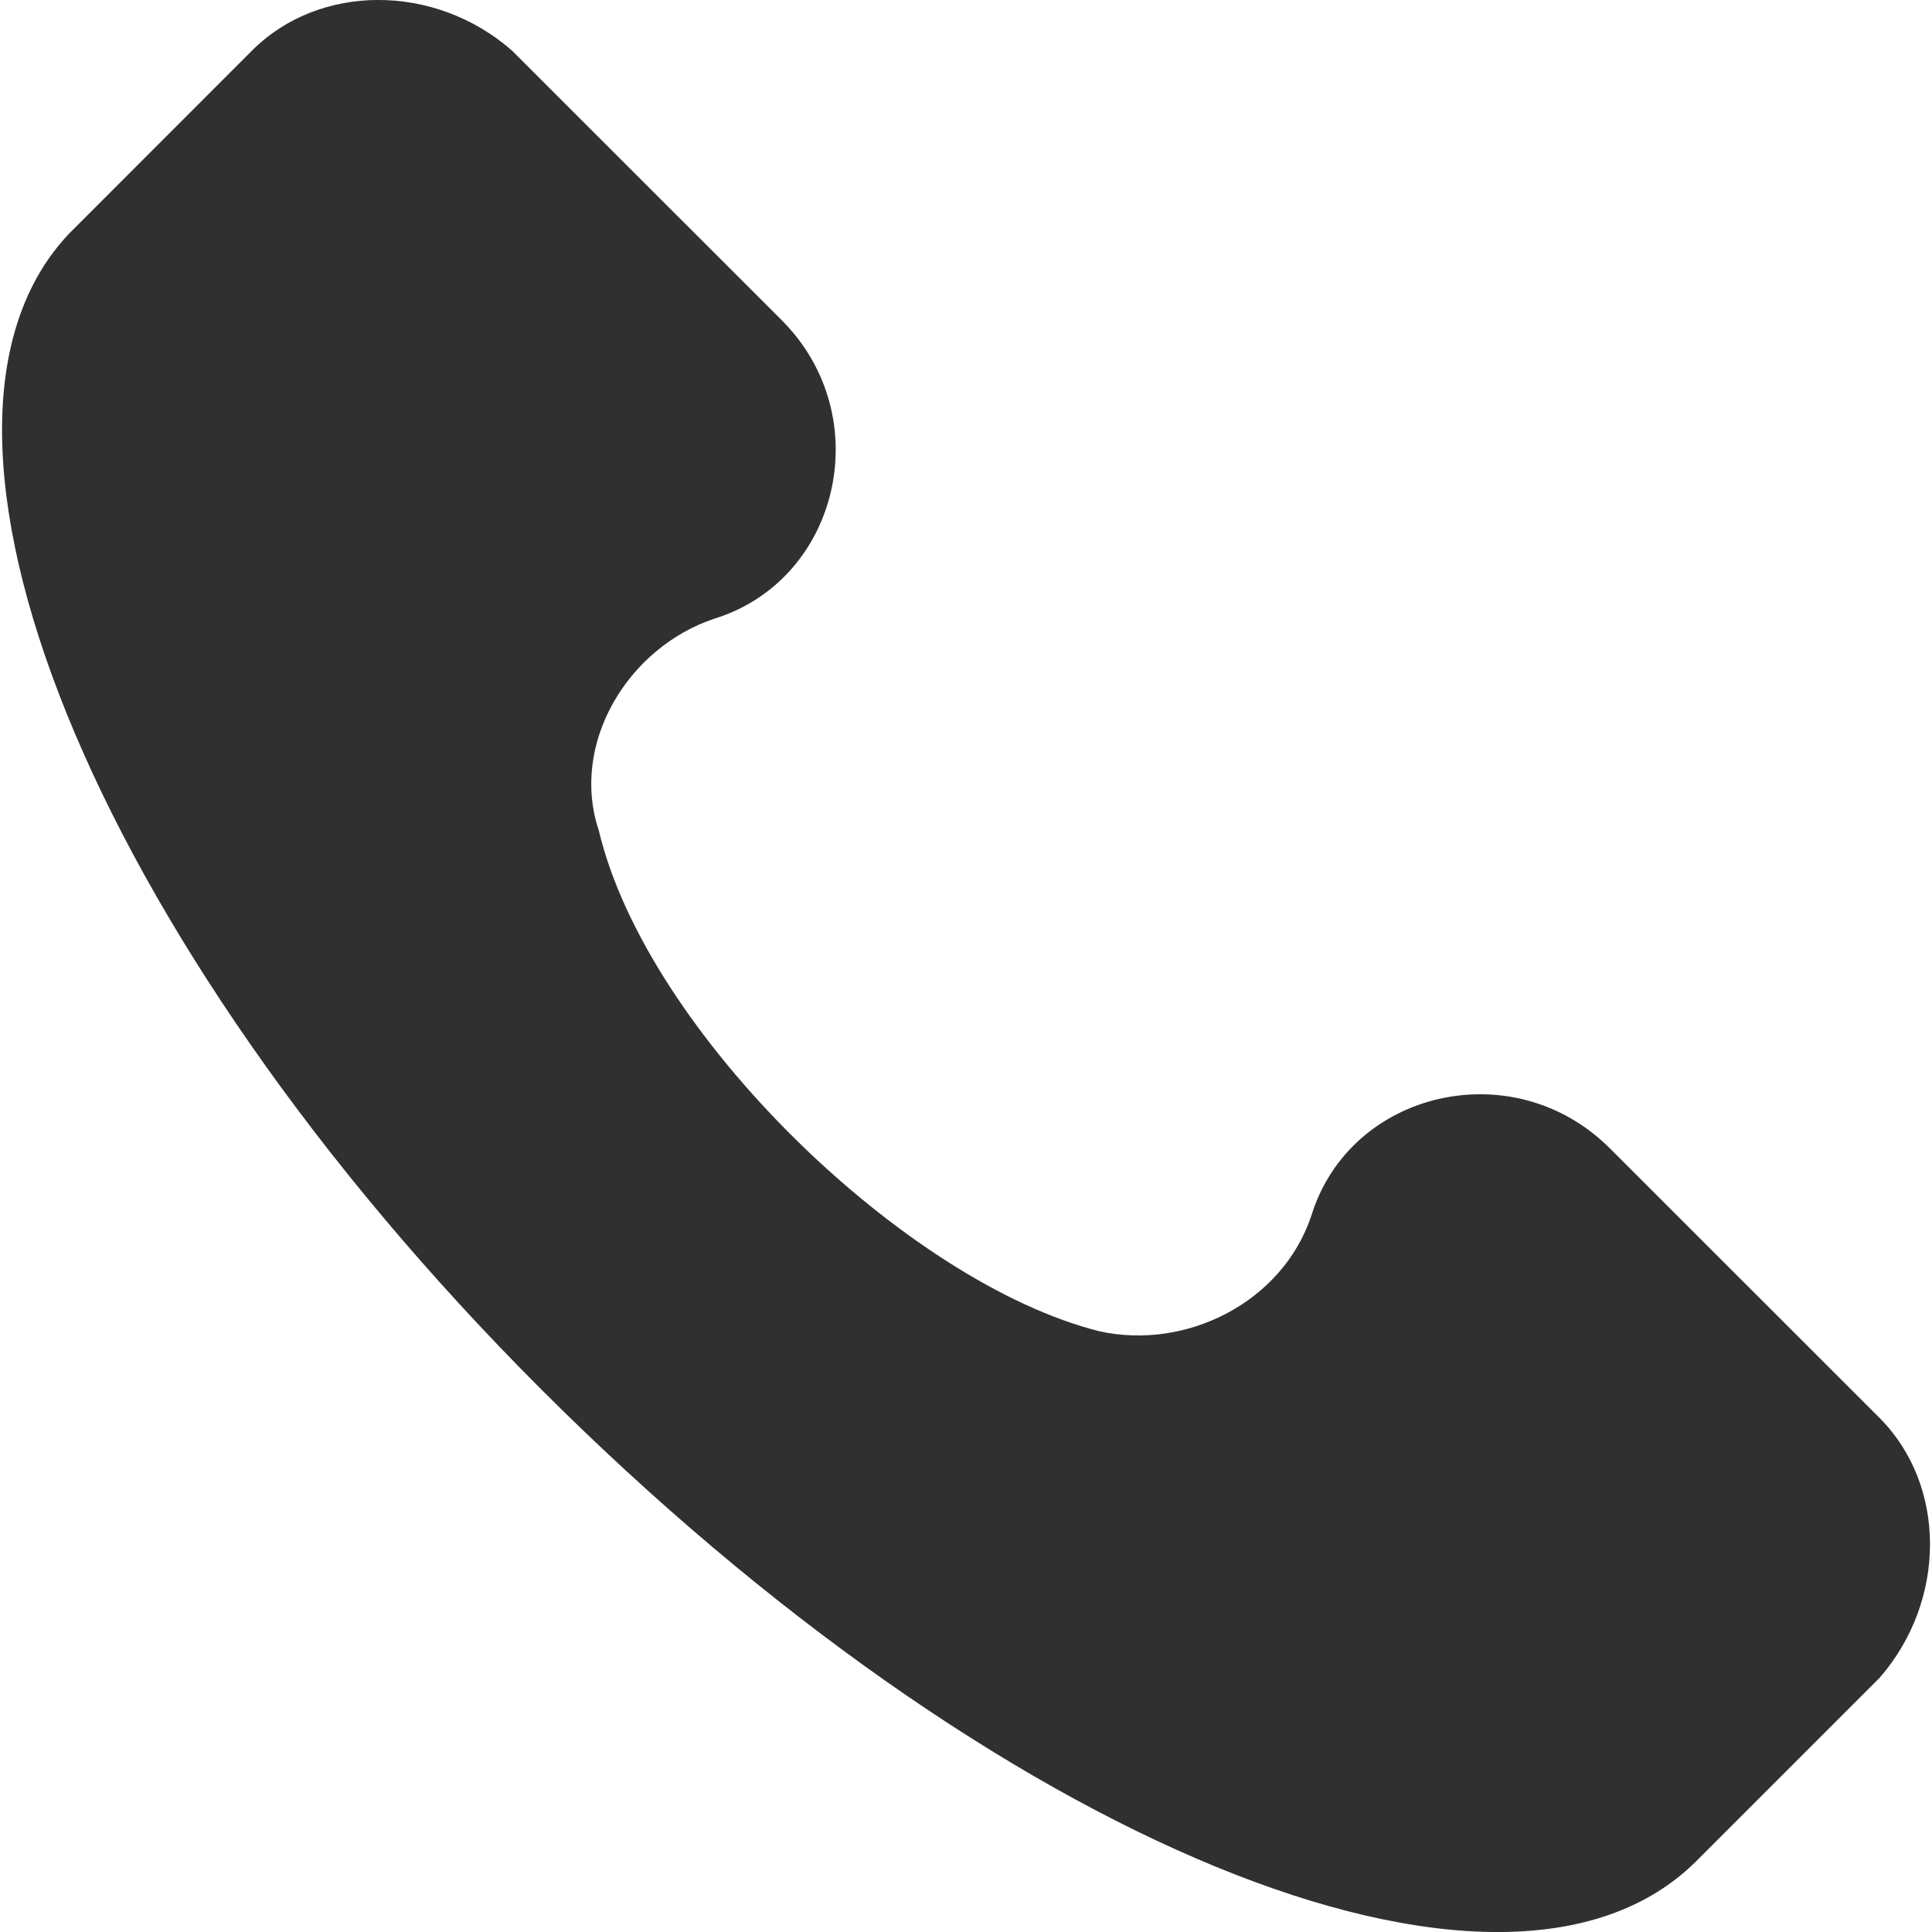
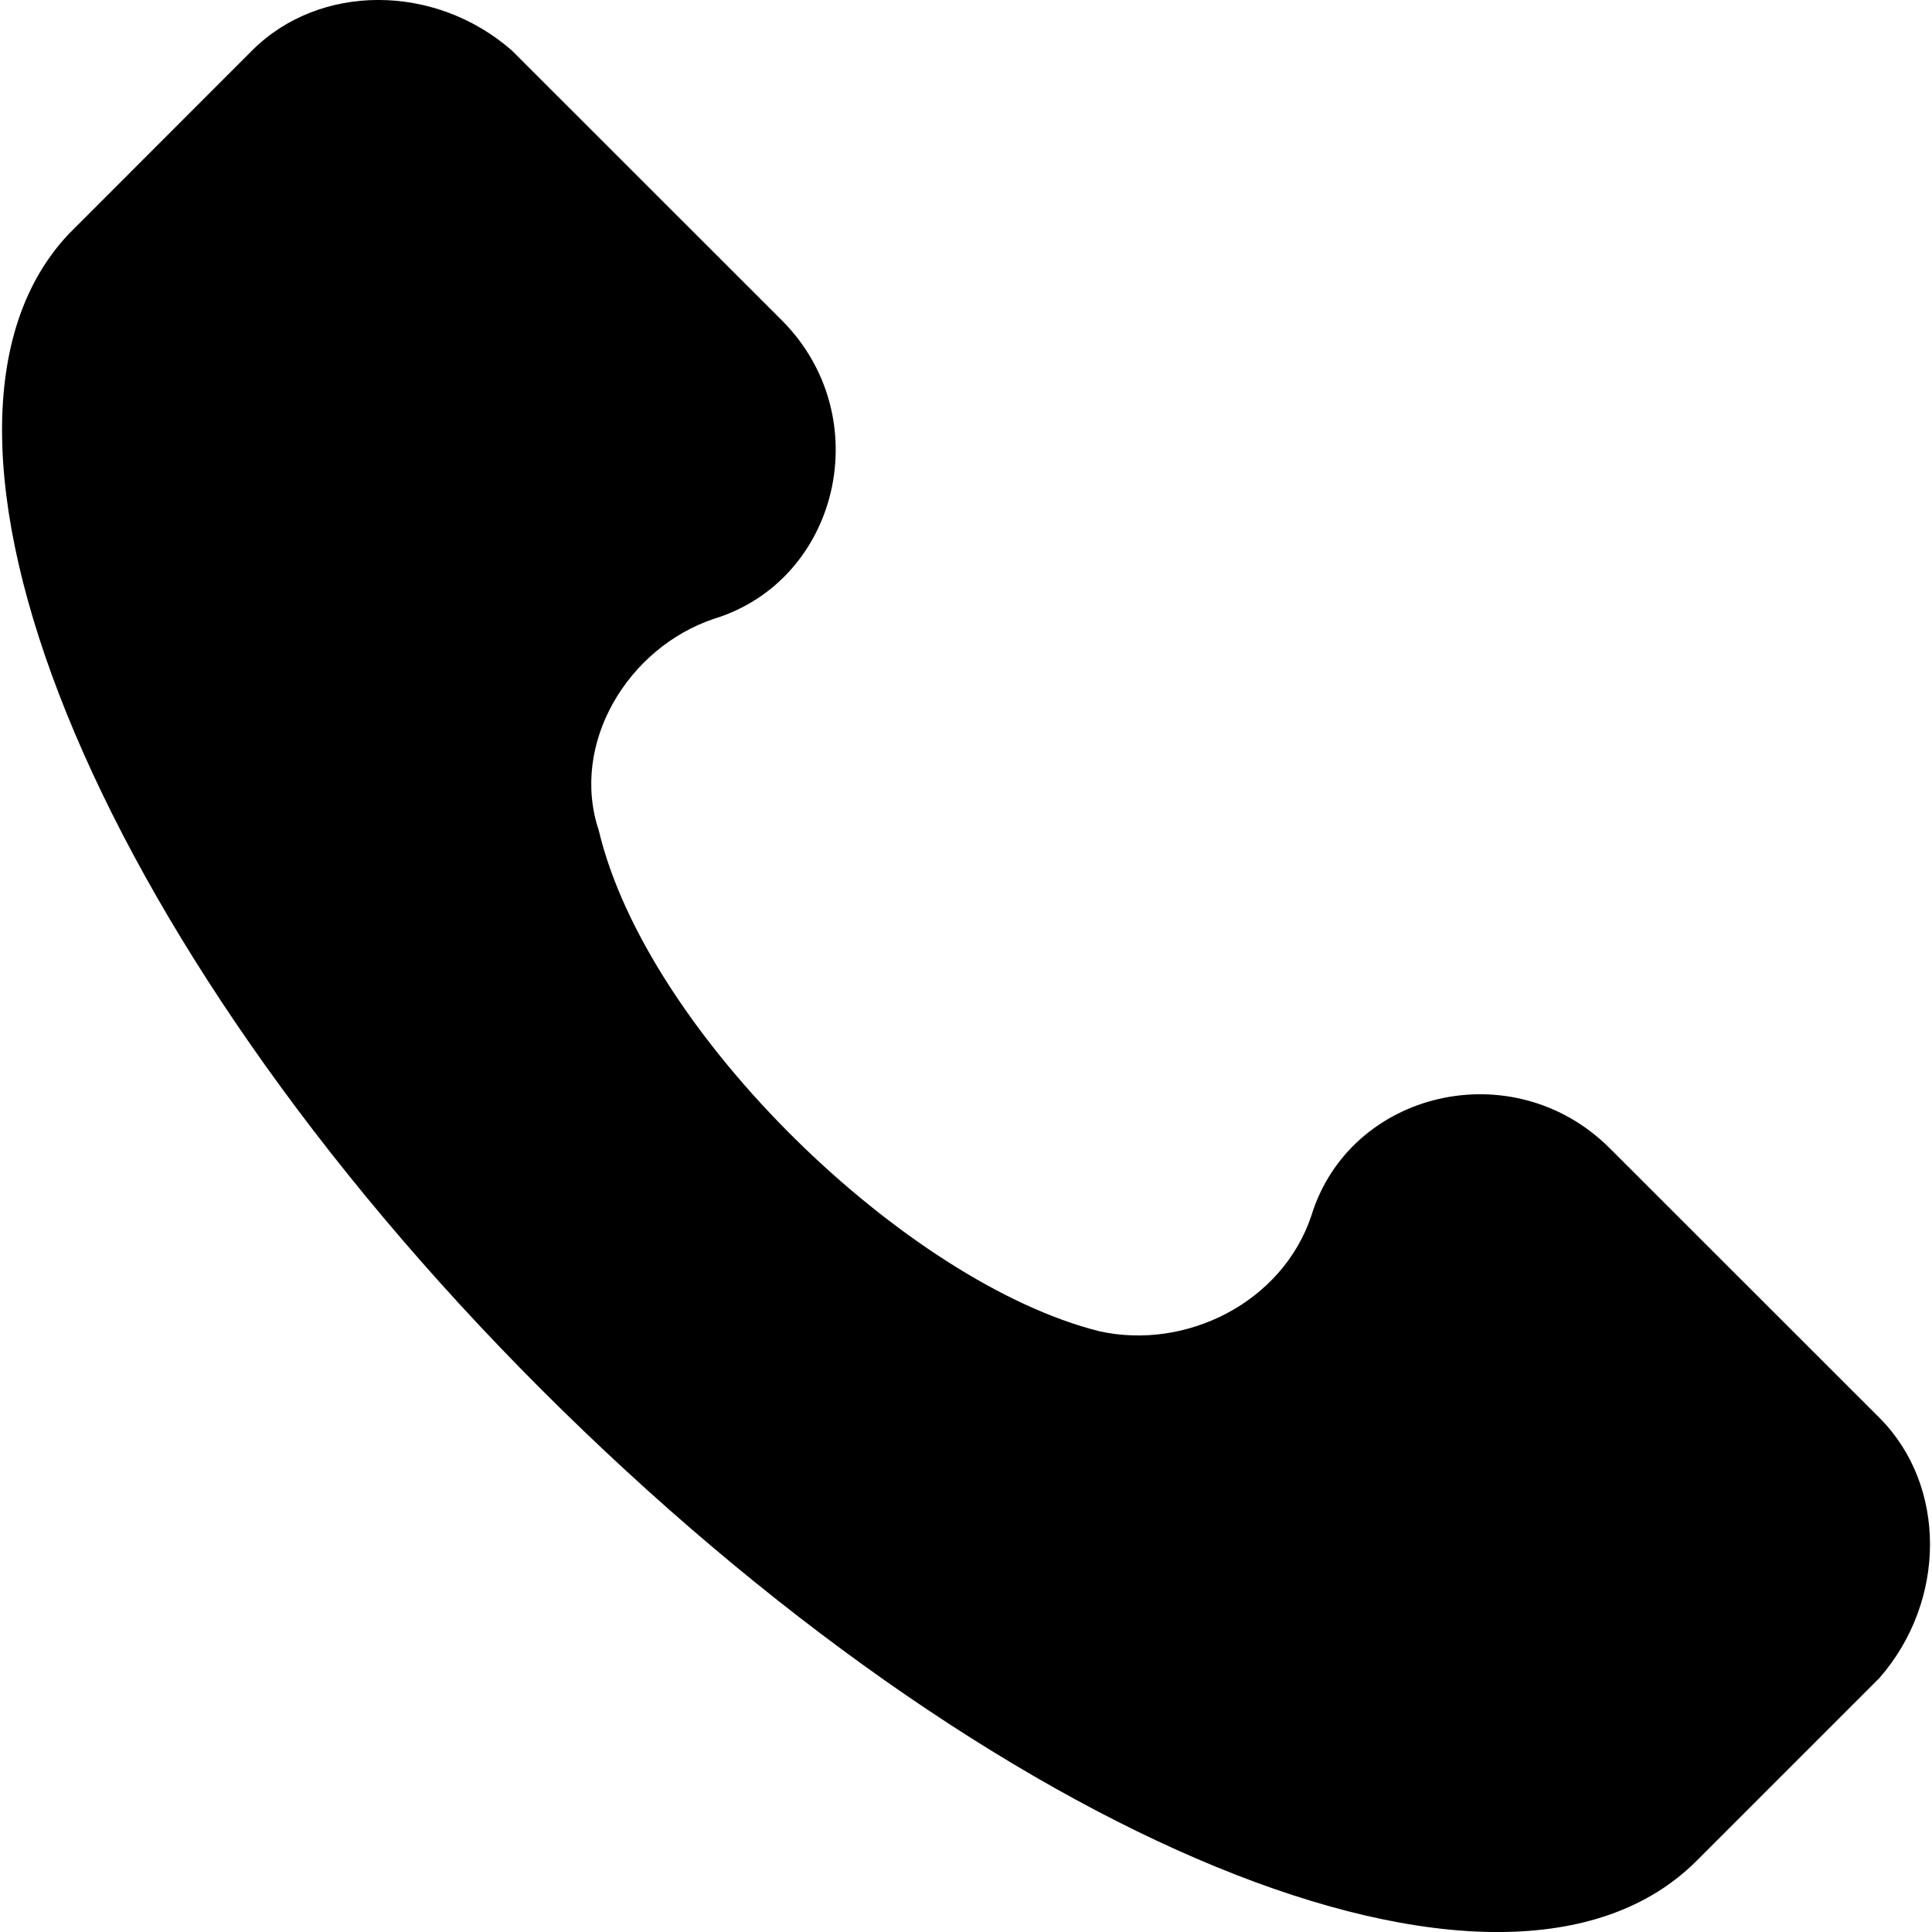
<svg xmlns="http://www.w3.org/2000/svg" width="16" height="16" fill="none">
-   <path d="M15.565 11.742 13.332 9.51c-.798-.798-2.153-.479-2.472.558-.24.718-1.037 1.116-1.755.957-1.595-.399-3.748-2.472-4.146-4.147-.24-.718.239-1.515.956-1.754 1.037-.32 1.356-1.675.559-2.472L4.24.419c-.638-.559-1.595-.559-2.153 0L.573 1.934c-1.516 1.595.16 5.821 3.907 9.57 3.748 3.747 7.974 5.502 9.57 3.907l1.515-1.515c.558-.639.558-1.595 0-2.154Z" fill="#303030" />
+   <path d="M15.565 11.742 13.332 9.51c-.798-.798-2.153-.479-2.472.558-.24.718-1.037 1.116-1.755.957-1.595-.399-3.748-2.472-4.146-4.147-.24-.718.239-1.515.956-1.754 1.037-.32 1.356-1.675.559-2.472L4.24.419c-.638-.559-1.595-.559-2.153 0L.573 1.934c-1.516 1.595.16 5.821 3.907 9.57 3.748 3.747 7.974 5.502 9.57 3.907l1.515-1.515c.558-.639.558-1.595 0-2.154Z" fill="currentColor" />
</svg>
